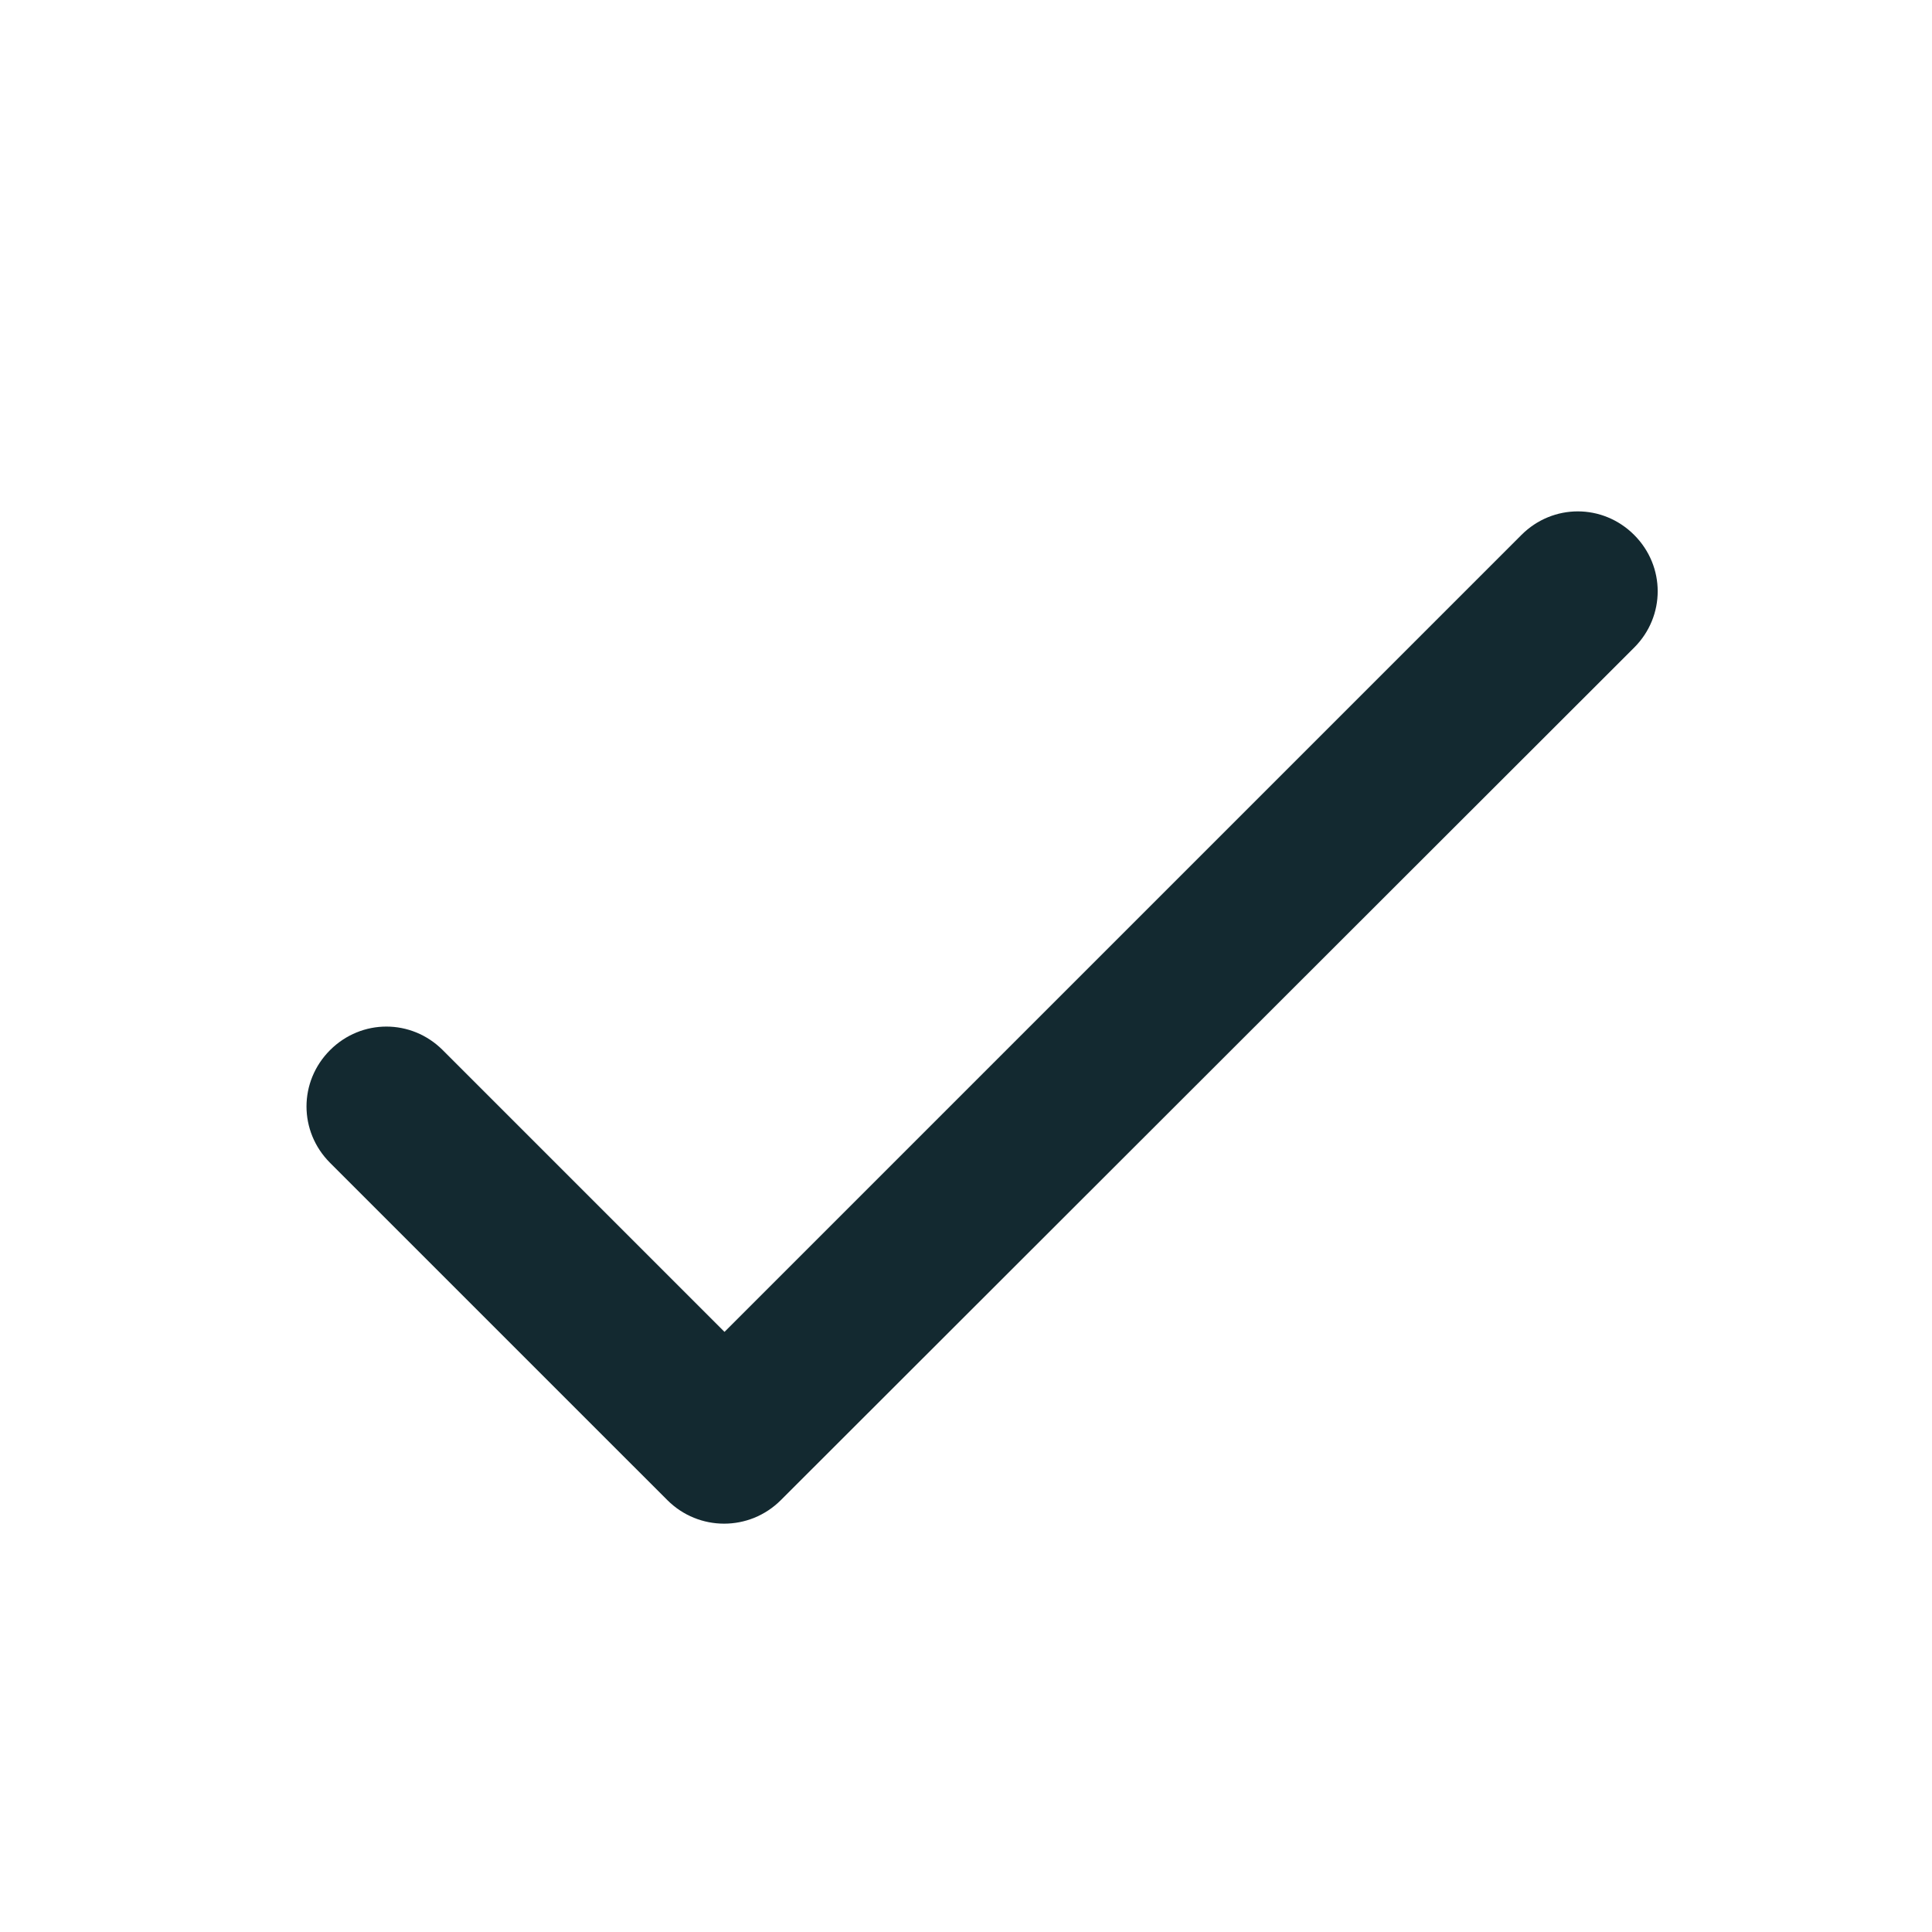
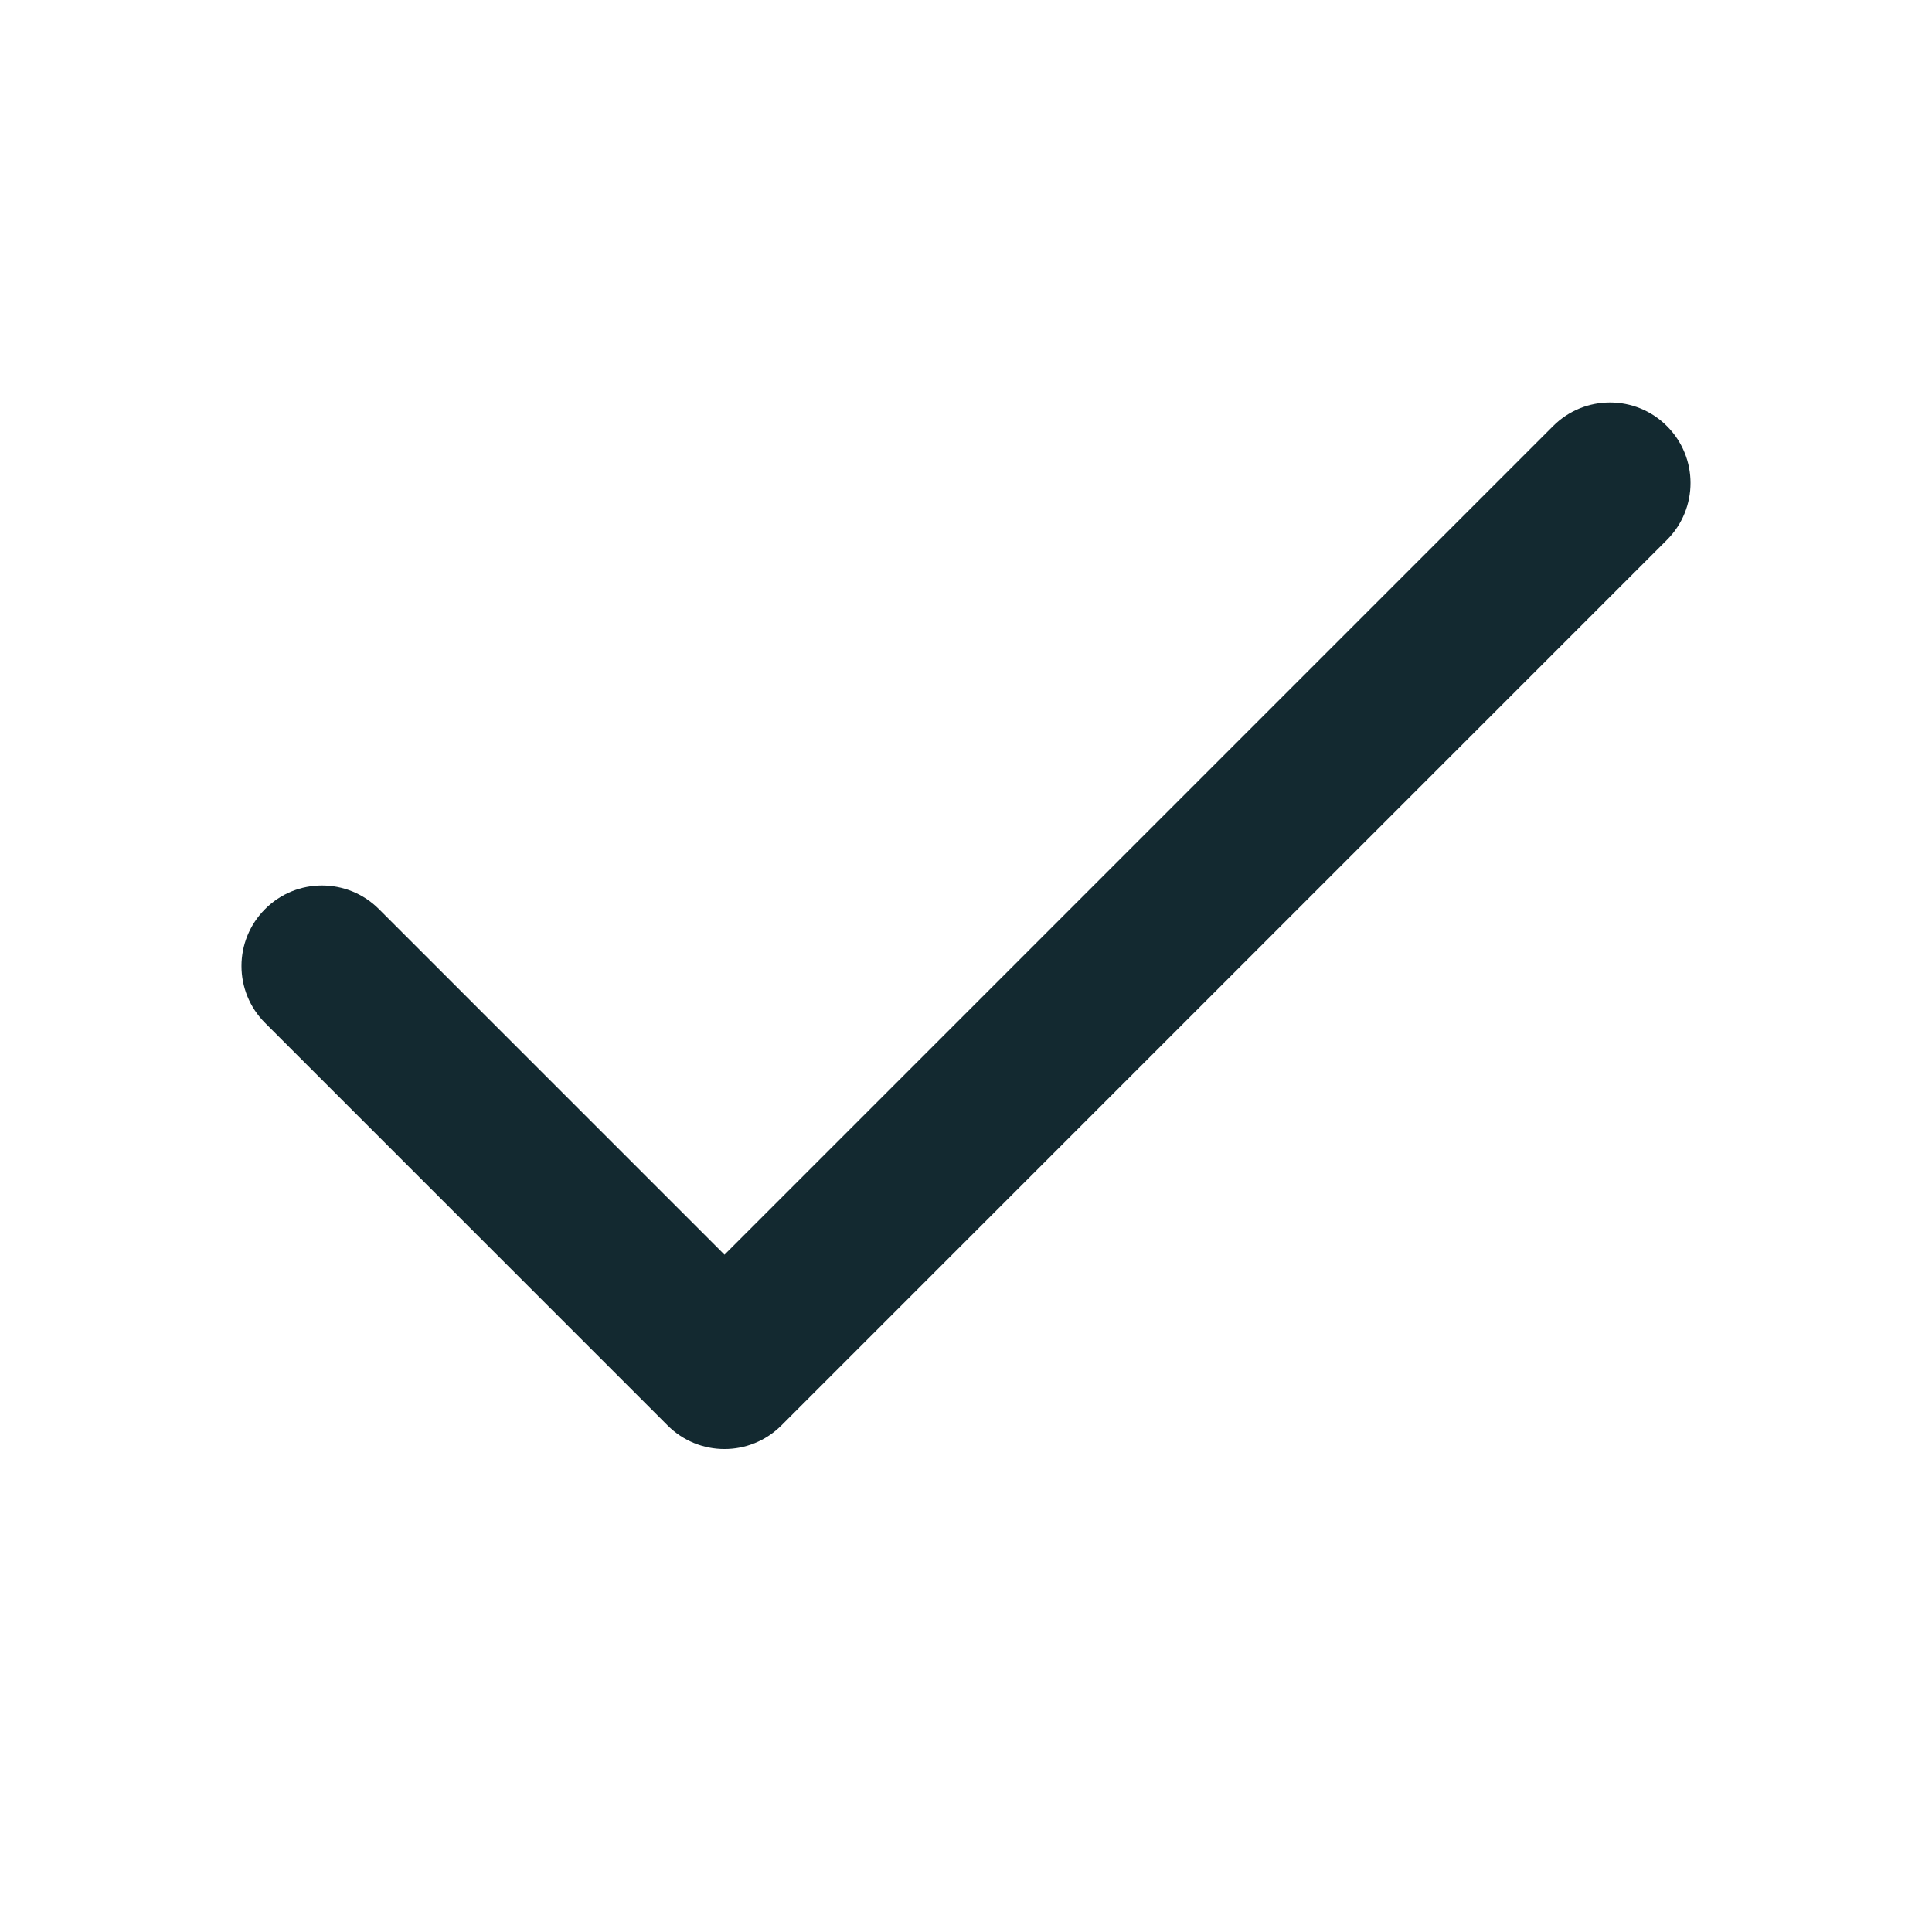
<svg xmlns="http://www.w3.org/2000/svg" width="24" height="24" viewBox="0 0 24 24" fill="none">
-   <path d="M9 16.545L5.5 13.045C5.11 12.655 4.49 12.655 4.1 13.045C3.71 13.435 3.71 14.055 4.1 14.445L8.29 18.635C8.68 19.025 9.31 19.025 9.7 18.635L20.3 8.045C20.69 7.655 20.69 7.035 20.3 6.645C19.91 6.255 19.29 6.255 18.9 6.645L9 16.545Z" fill="#132930" />
+   <path d="M19.293 5.293C19.683 4.902 20.317 4.902 20.707 5.293C21.098 5.683 21.098 6.316 20.707 6.707L9.707 17.707C9.316 18.098 8.683 18.098 8.293 17.707L3.293 12.707C2.902 12.316 2.902 11.684 3.293 11.293C3.683 10.902 4.316 10.902 4.707 11.293L9 15.586L19.293 5.293Z" fill="#132930" />
</svg>
